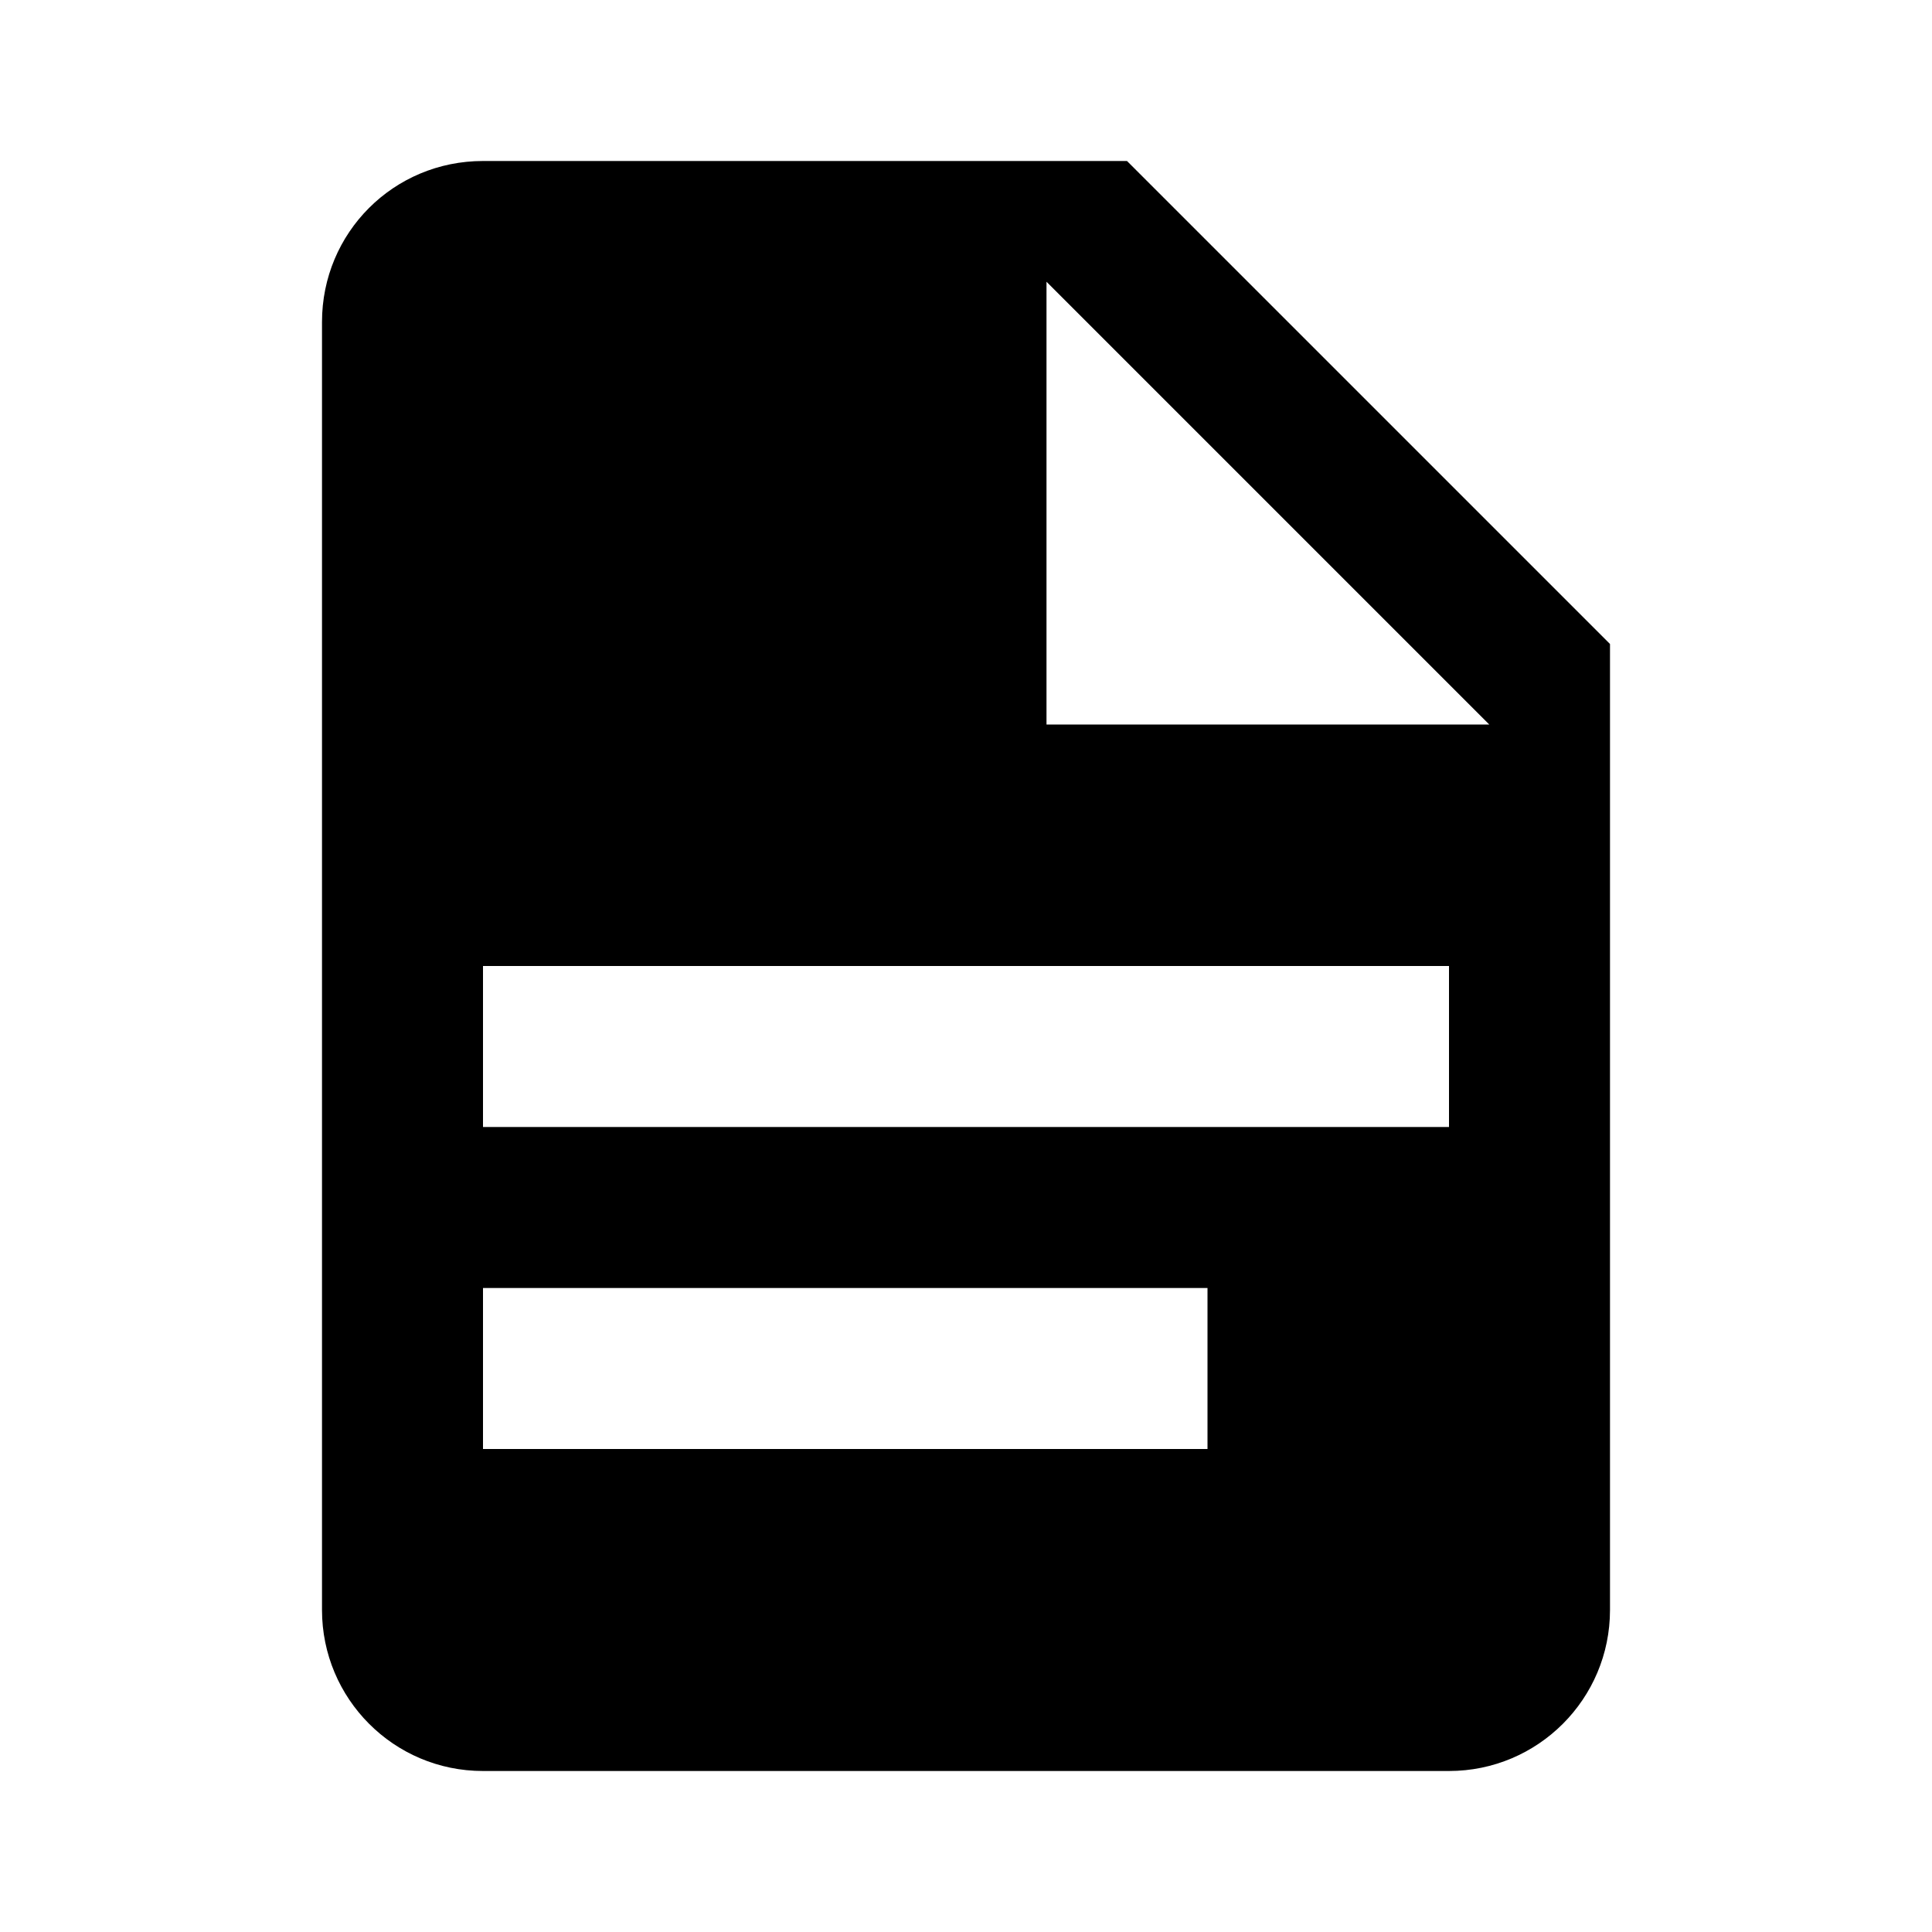
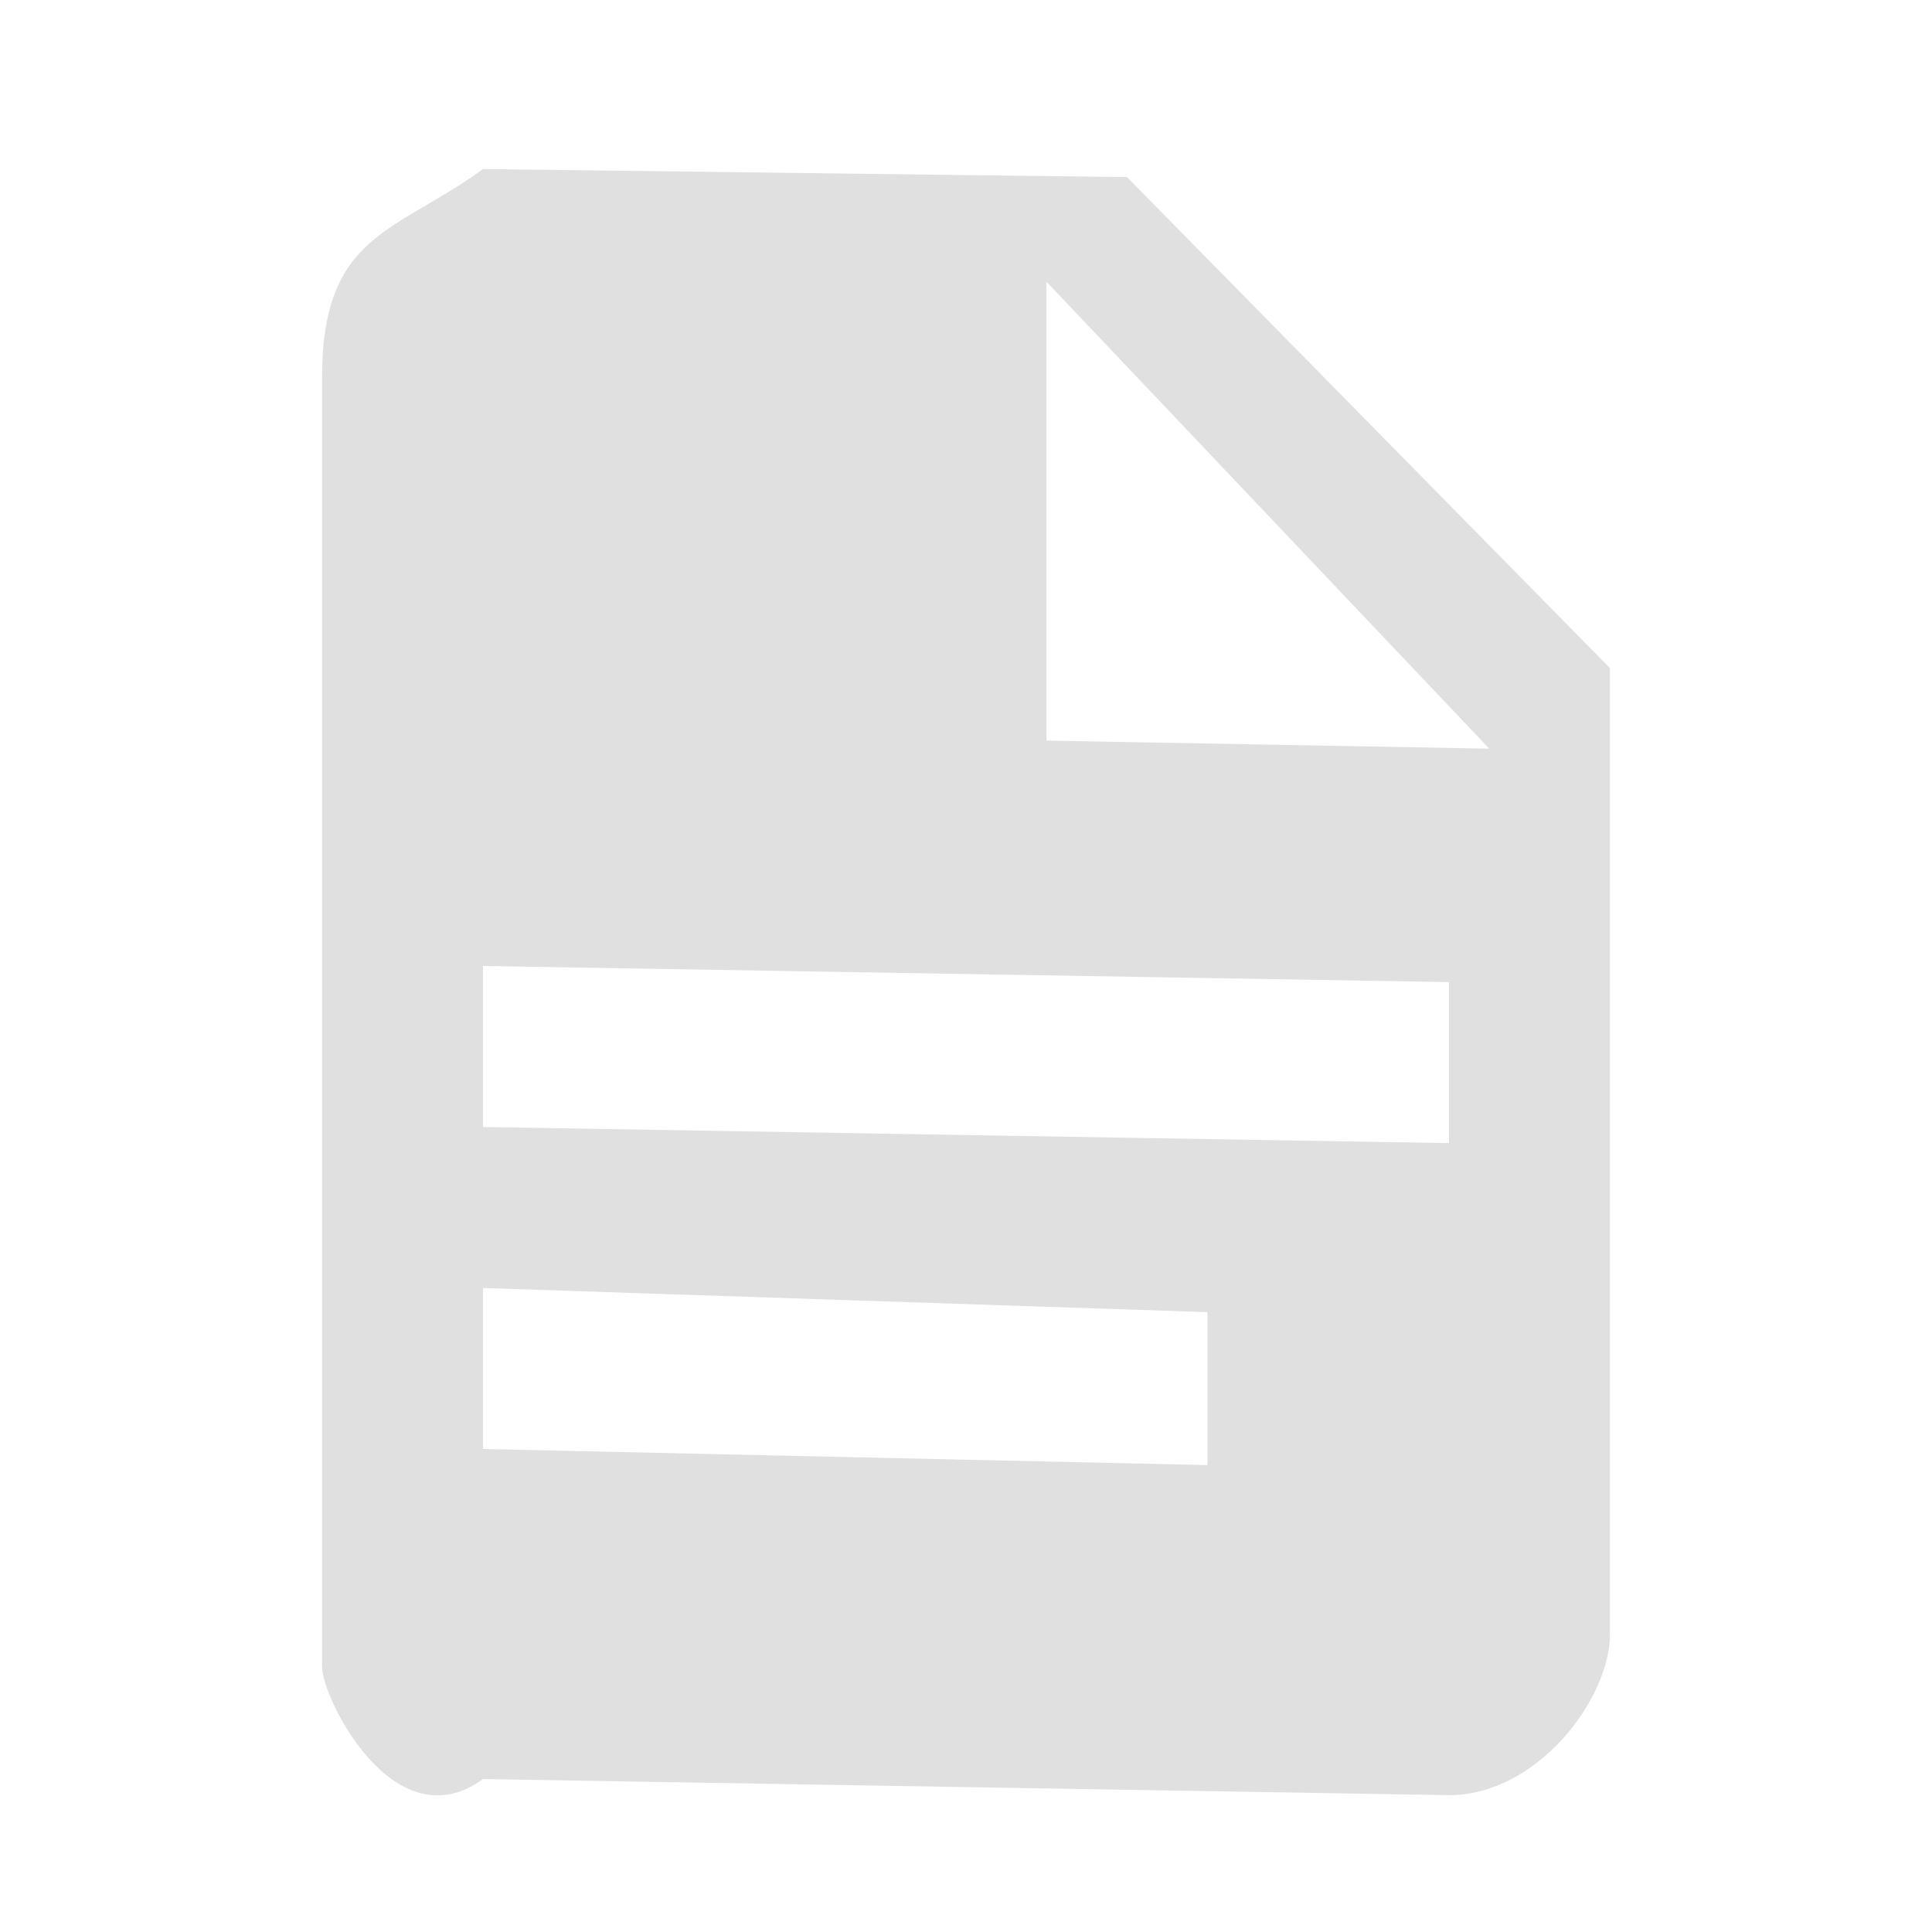
- <svg xmlns="http://www.w3.org/2000/svg" version="1.1" width="24" height="24" viewBox="0 0 24 24">
-   <path d="M13,9H18.5L13,3.5V9M6,2H14L20,8V20A2,2 0 0,1 18,22H6C4.89,22 4,21.1 4,20V4C4,2.89 4.89,2 6,2M15,18V16H6V18H15M18,14V12H6V14H18Z" />
+ <svg xmlns="http://www.w3.org/2000/svg" height="24" version="1.1" width="24">
+   <path d="M13 9.2l5.5.1L13 3.5v5.7M6 2.1l8 .1 6 6.1v12c0 .8-.9 2-2 2l-12-.2c-1.1.8-2-1-2-1.4v-16c0-1.8.9-1.8 2-2.6m9 16.2v-2L6 16v2l9 .2m3-4v-2l-12-.2v2l12 .2z" fill="#E0E0E0" />
</svg>
